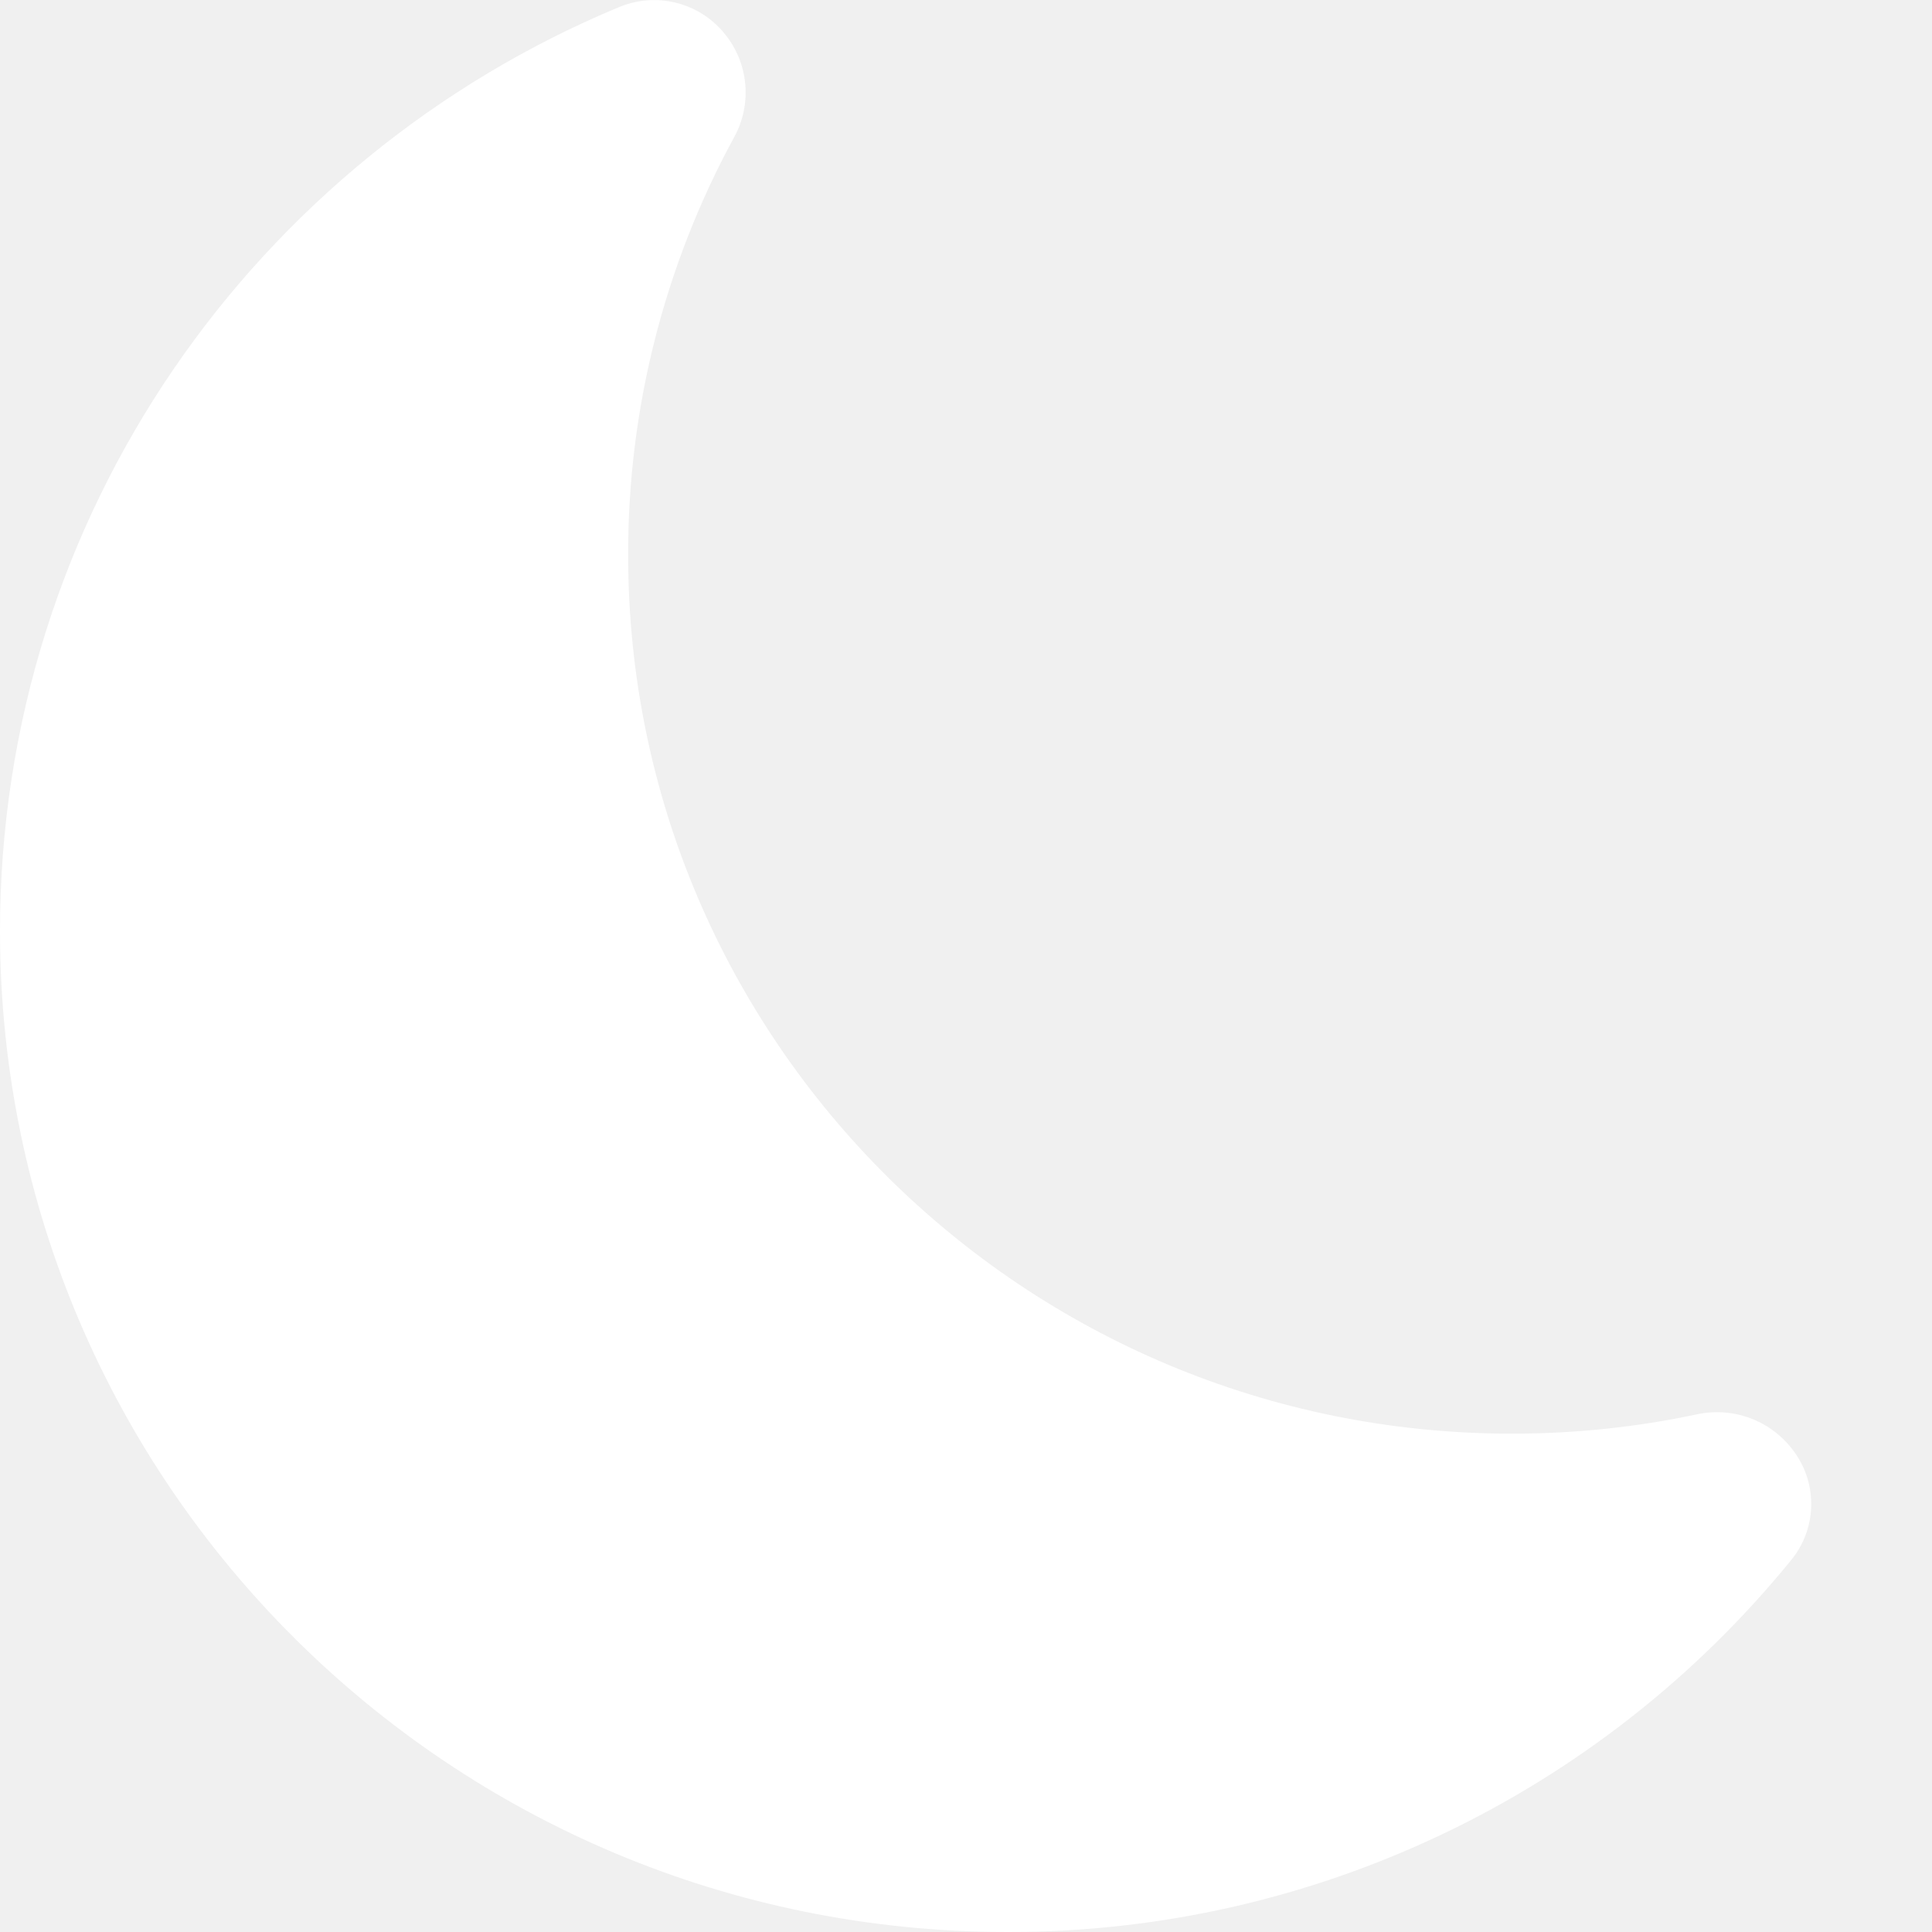
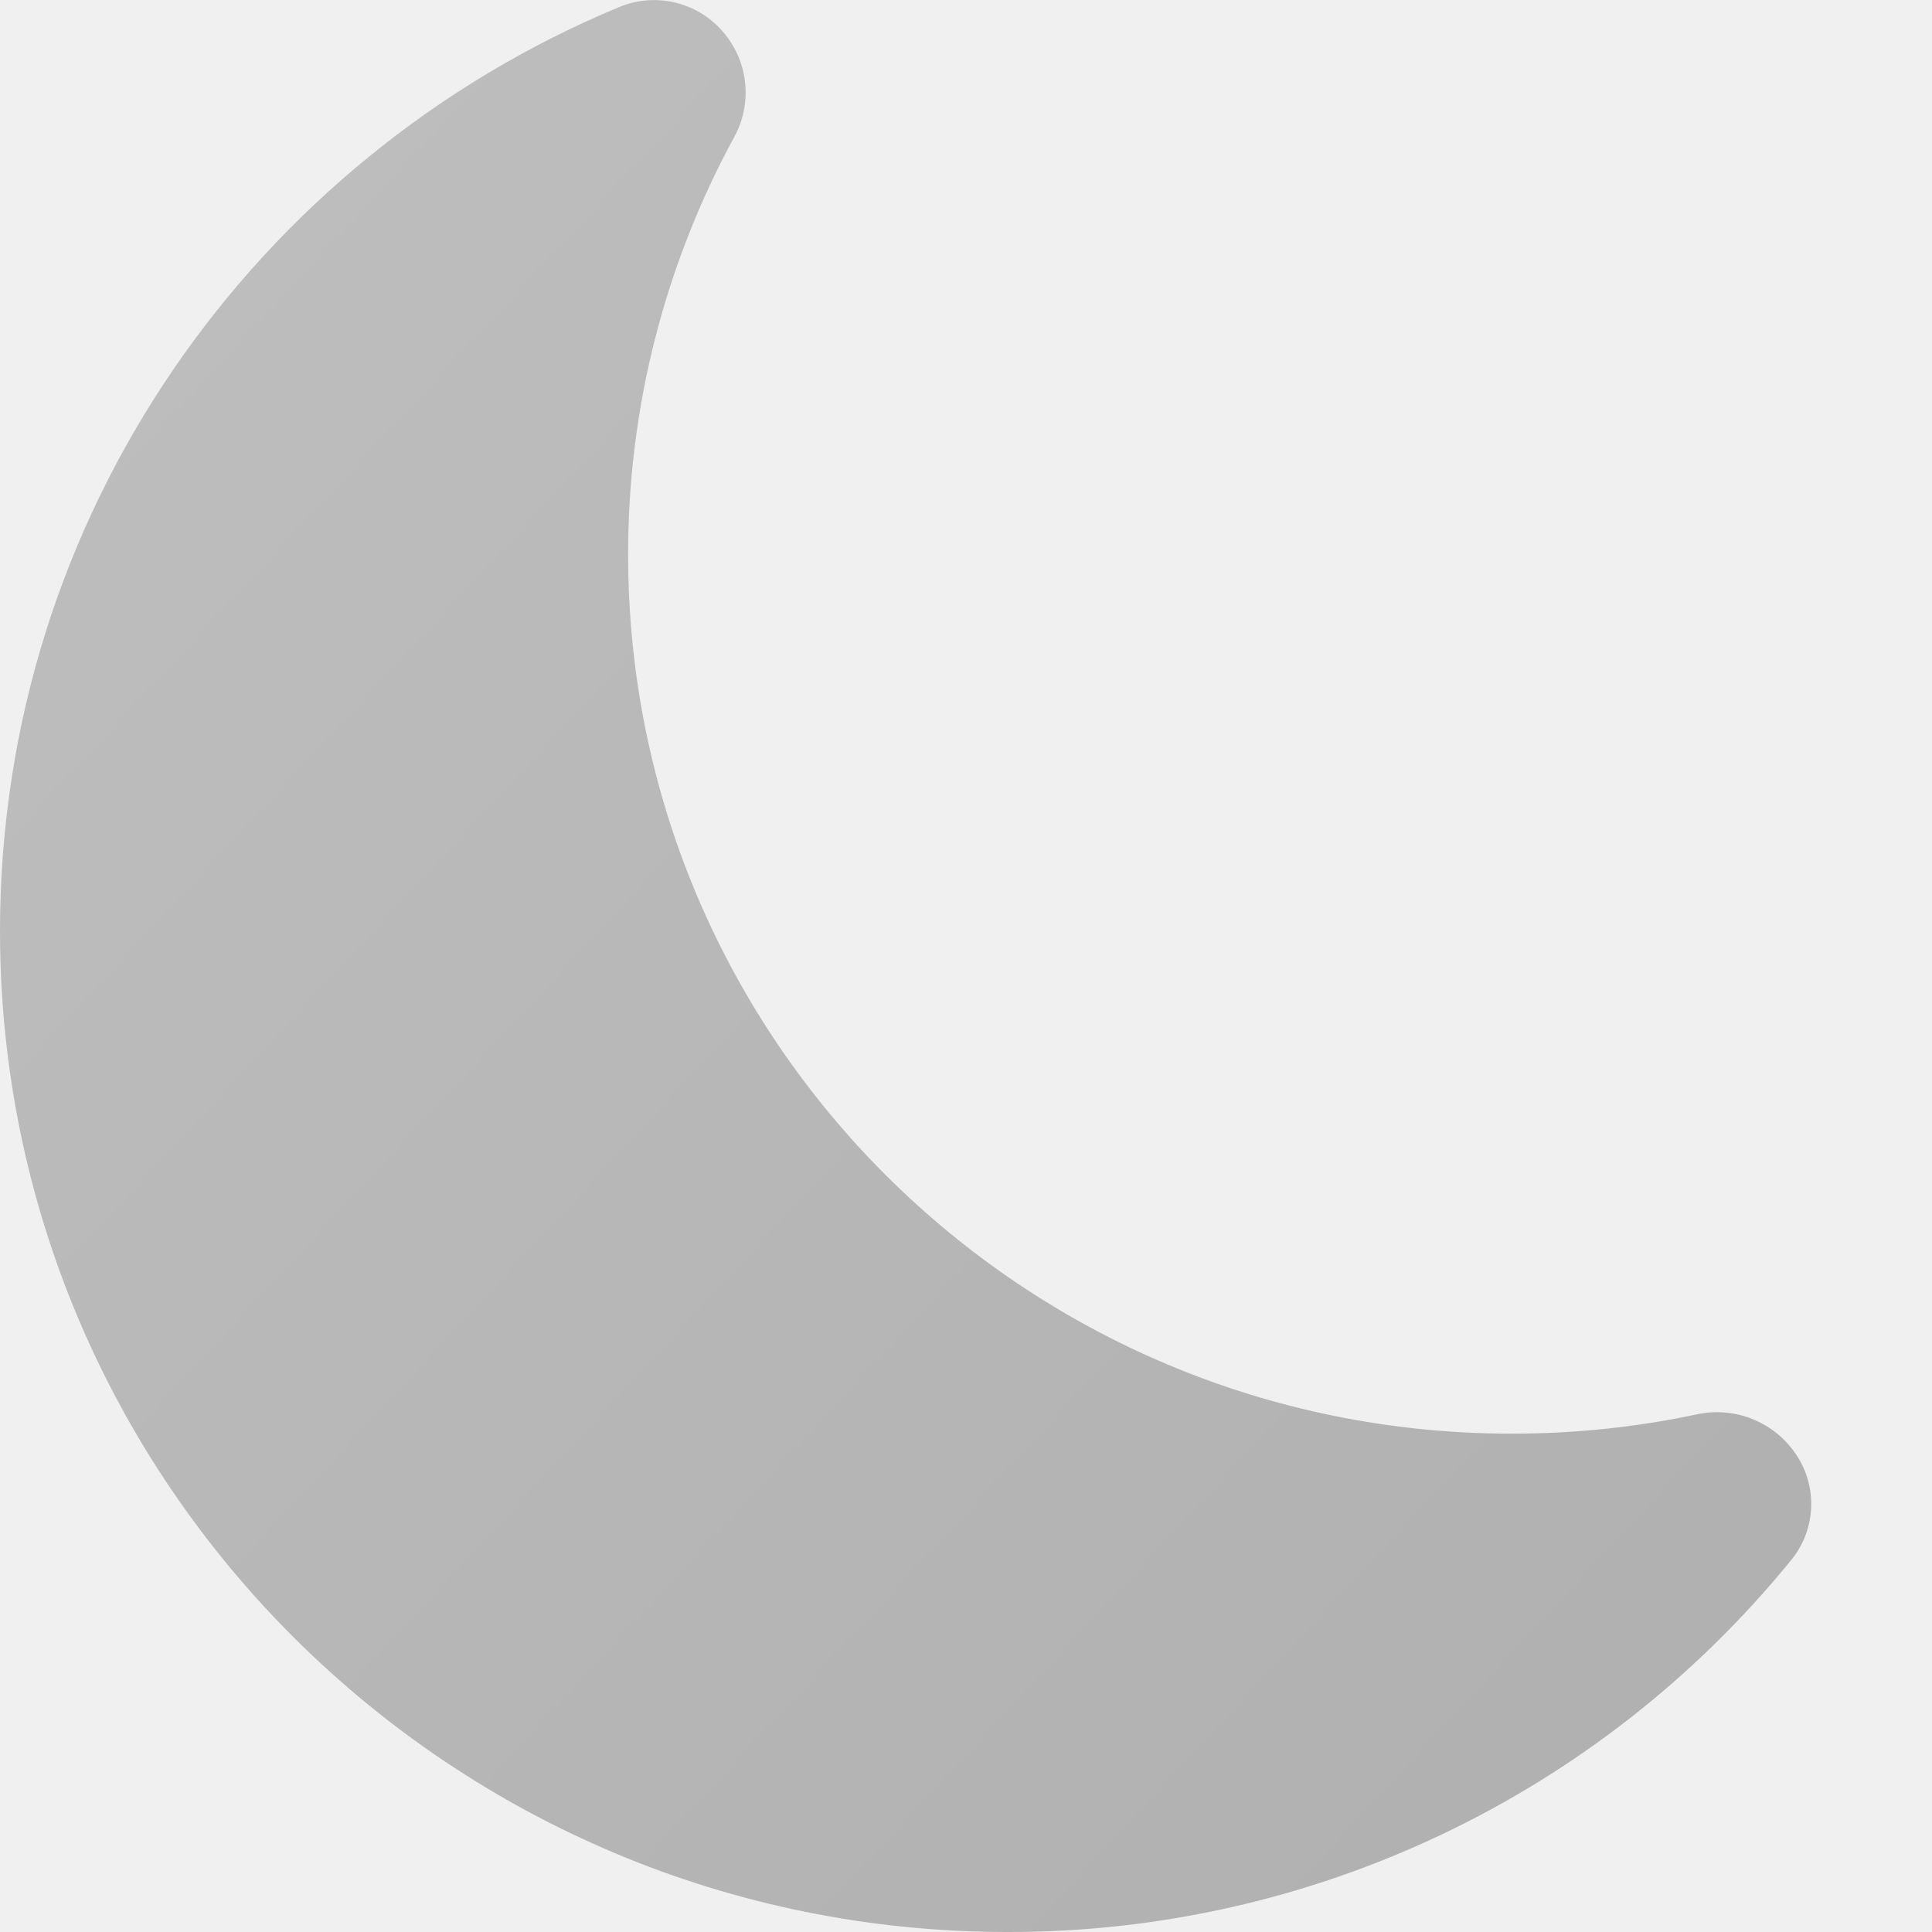
<svg xmlns="http://www.w3.org/2000/svg" viewBox="0 0 16 16">
-   <path d="M6 .278a.768.768 0 0 1 .08.858 7.208 7.208 0 0 0-.878 3.46c0 4.021 3.278 7.277 7.318 7.277.527 0 1.04-.055 1.533-.16a.787.787 0 0 1 .81.316.733.733 0 0 1-.031.893A8.349 8.349 0 0 1 8.344 16C3.734 16 0 12.286 0 7.71 0 4.266 2.114 1.312 5.124.06A.752.752 0 0 1 6 .278z" fill="white" />
+   <defs>
+     <linearGradient id="GRAY" x1="0%" y1="0%" x2="100%" y2="100%">
+       <stop offset="0%" style="stop-color: #BFBFBF" />
+       <stop offset="100%" style="stop-color: #AFAFAF" />
+     </linearGradient>
+   </defs>
+   <path d="M6 .278a.768.768 0 0 1 .08.858 7.208 7.208 0 0 0-.878 3.46c0 4.021 3.278 7.277 7.318 7.277.527 0 1.04-.055 1.533-.16a.787.787 0 0 1 .81.316.733.733 0 0 1-.031.893A8.349 8.349 0 0 1 8.344 16C3.734 16 0 12.286 0 7.71 0 4.266 2.114 1.312 5.124.06A.752.752 0 0 1 6 .278z" fill="url(#GRAY)" />
</svg>
